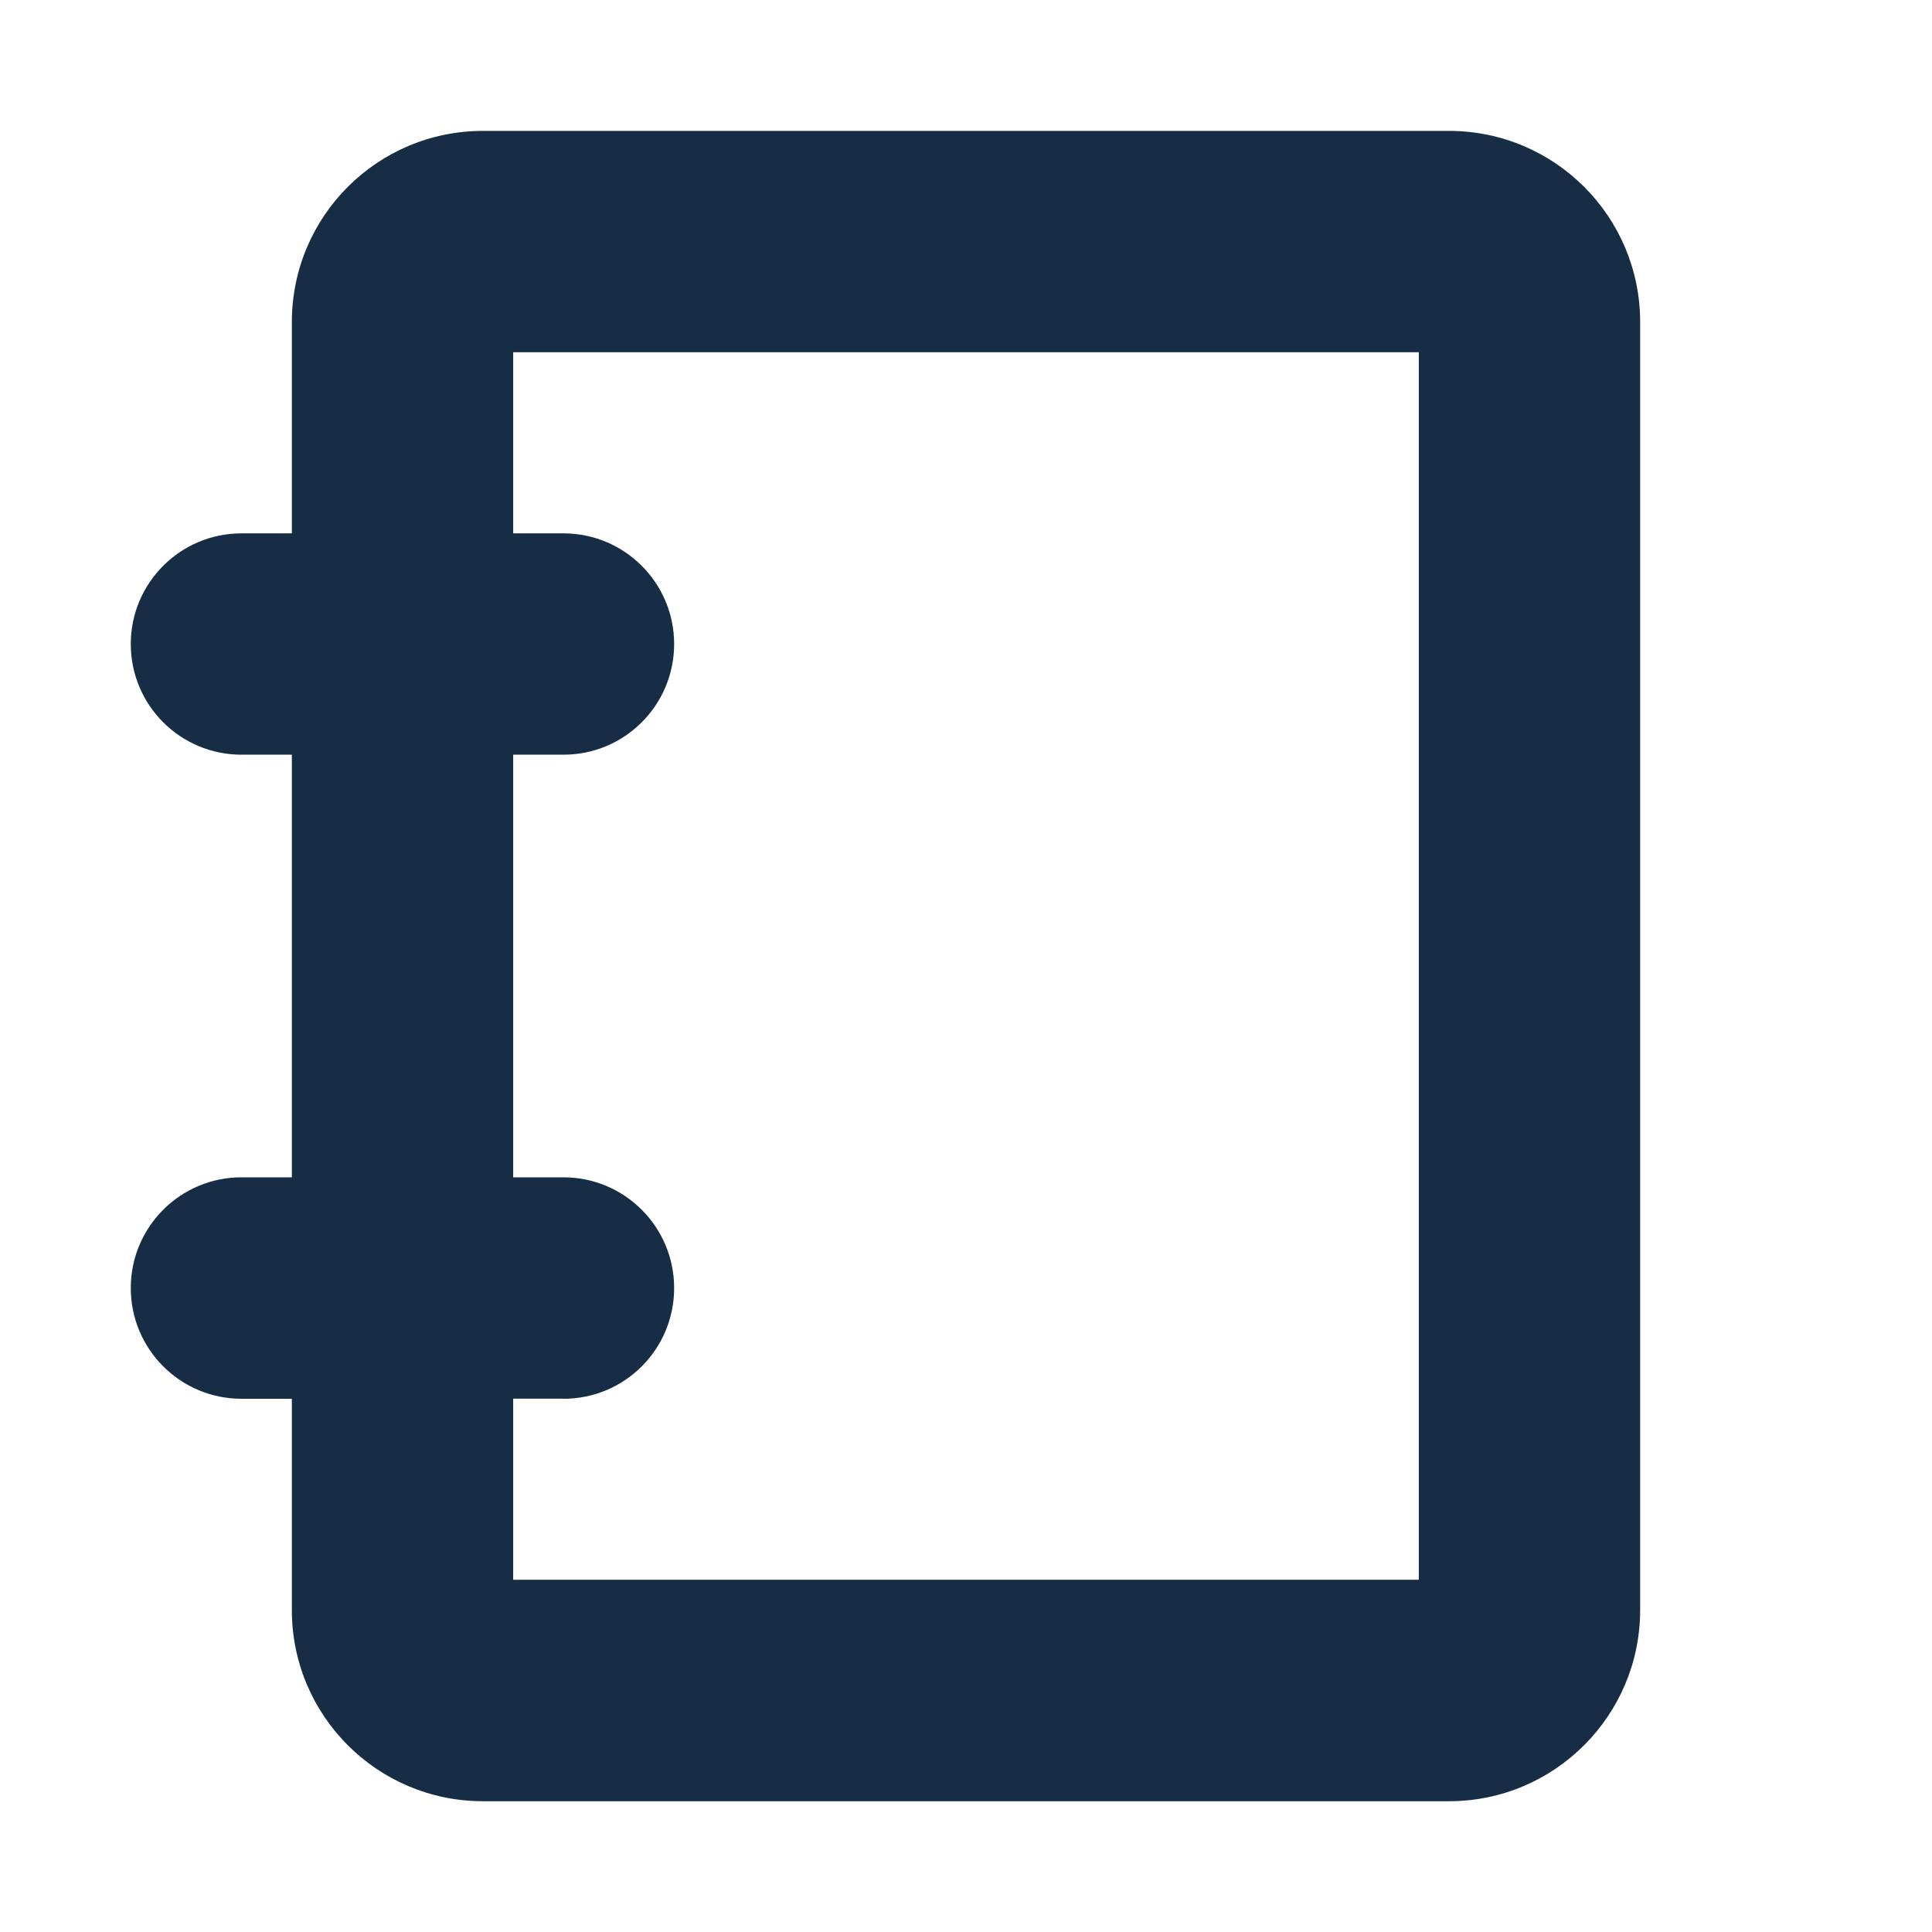
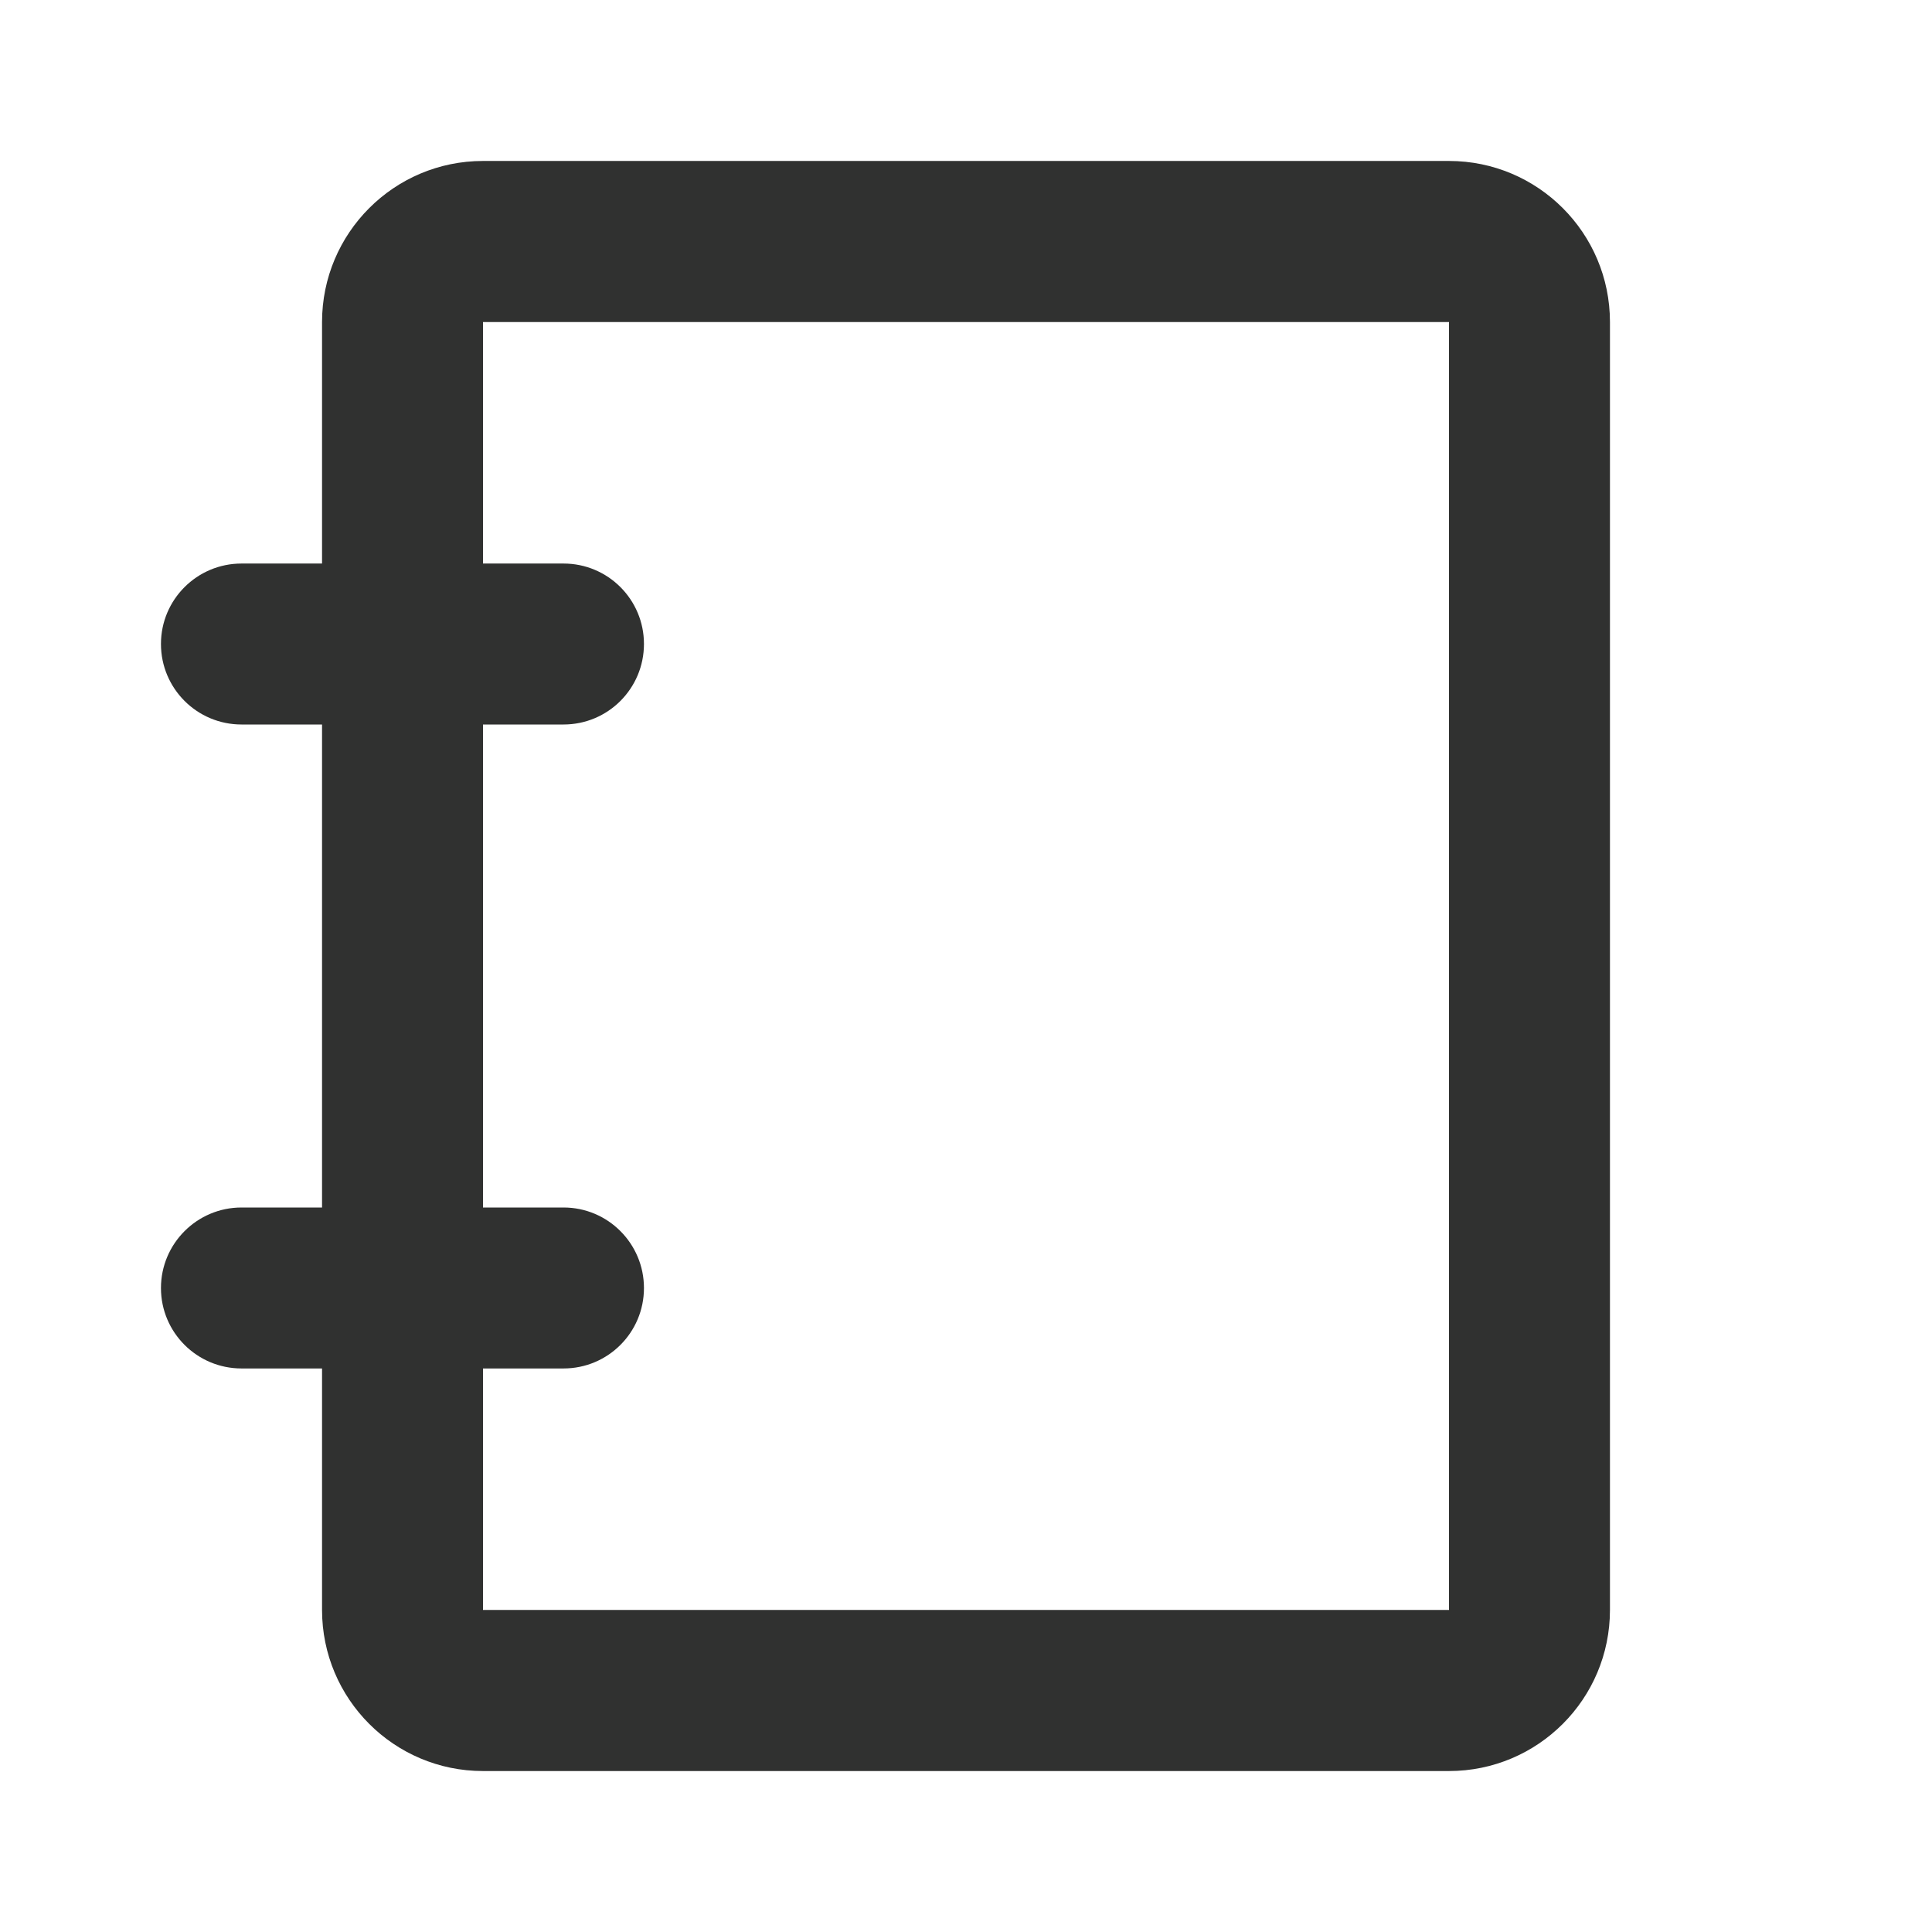
- <svg xmlns="http://www.w3.org/2000/svg" width="16" height="16" fill="none">
-   <path fill-rule="evenodd" clip-rule="evenodd" d="M2.667 6v4H2a.667.667 0 100 1.334h.667v2c0 .736.597 1.333 1.333 1.333h8c.736 0 1.333-.597 1.333-1.333V2.667c0-.737-.597-1.333-1.333-1.333H4c-.736 0-1.333.596-1.333 1.333v2H2A.667.667 0 002 6h.667zm2 4H4V6h.667a.667.667 0 100-1.333H4v-2h8v10.666H4v-2h.667a.667.667 0 000-1.333z" fill="#162D45" />
-   <path d="M2.667 10v.25h.25V10h-.25zm0-4h.25v-.25h-.25V6zm0 5.334h.25v-.25h-.25v.25zm0-6.667v.25h.25v-.25h-.25zM4 10h-.25v.25H4V10zm0-4v-.25h-.25V6H4zm0-1.333h-.25v.25H4v-.25zm0-2v-.25h-.25v.25H4zm8 0h.25v-.25H12v.25zm0 10.666v.25h.25v-.25H12zm-8 0h-.25v.25H4v-.25zm0-2v-.25h-.25v.25H4zM2.917 10V6h-.5v4h.5zM2 10.25h.667v-.5H2v.5zm-.417.417c0-.23.187-.417.417-.417v-.5a.917.917 0 00-.917.917h.5zm.417.417a.417.417 0 01-.417-.417h-.5c0 .506.41.917.917.917v-.5zm.667 0H2v.5h.667v-.5zm.25 2.25v-2h-.5v2h.5zM4 14.417a1.083 1.083 0 01-1.083-1.083h-.5c0 .874.708 1.583 1.583 1.583v-.5zm8 0H4v.5h8v-.5zm1.083-1.083c0 .598-.485 1.083-1.083 1.083v.5c.874 0 1.583-.71 1.583-1.583h-.5zm0-10.667v10.667h.5V2.667h-.5zM12 1.584c.598 0 1.083.485 1.083 1.083h.5c0-.875-.709-1.583-1.583-1.583v.5zm-8 0h8v-.5H4v.5zM2.917 2.667c0-.598.485-1.083 1.083-1.083v-.5c-.875 0-1.583.708-1.583 1.583h.5zm0 2v-2h-.5v2h.5zM2 4.917h.667v-.5H2v.5zm-.417.417c0-.23.187-.417.417-.417v-.5a.917.917 0 00-.917.917h.5zM2 5.75a.417.417 0 01-.417-.417h-.5c0 .507.41.917.917.917v-.5zm.667 0H2v.5h.667v-.5zM4 10.25h.667v-.5H4v.5zM3.75 6v4h.5V6h-.5zm.917-.25H4v.5h.667v-.5zm.416-.417c0 .23-.186.417-.416.417v.5c.506 0 .916-.41.916-.917h-.5zm-.416-.416c.23 0 .416.186.416.417h.5a.917.917 0 00-.916-.917v.5zm-.667 0h.667v-.5H4v.5zm-.25-2.25v2h.5v-2h-.5zm8.25-.25H4v.5h8v-.5zm.25 10.916V2.668h-.5v10.667h.5zm-8.25.25h8v-.5H4v.5zm-.25-2.25v2h.5v-2h-.5zm.917-.25H4v.5h.667v-.5zm.416-.416c0 .23-.186.417-.416.417v.5c.506 0 .916-.41.916-.917h-.5zm-.416-.417c.23 0 .416.187.416.417h.5a.917.917 0 00-.916-.917v.5z" fill="#162D45" />
+ <svg xmlns="http://www.w3.org/2000/svg" width="16" height="16" viewBox="0 0 16 16" fill="none">
+   <path fill-rule="evenodd" clip-rule="evenodd" d="M2.667 6V10H2C1.632 10 1.333 10.299 1.333 10.667C1.333 11.035 1.632 11.333 2 11.333H2.667V13.333C2.667 14.07 3.264 14.667 4 14.667H12C12.736 14.667 13.333 14.07 13.333 13.333V2.667C13.333 1.93 12.736 1.333 12 1.333H4C3.264 1.333 2.667 1.93 2.667 2.667V4.667H2C1.632 4.667 1.333 4.965 1.333 5.333C1.333 5.702 1.632 6 2 6H2.667ZM4.667 10H4V6H4.667C5.035 6 5.333 5.702 5.333 5.333C5.333 4.965 5.035 4.667 4.667 4.667H4V2.667H12V13.333H4V11.333H4.667C5.035 11.333 5.333 11.035 5.333 10.667C5.333 10.299 5.035 10 4.667 10Z" fill="#121312" fill-opacity="0.87" />
</svg>
